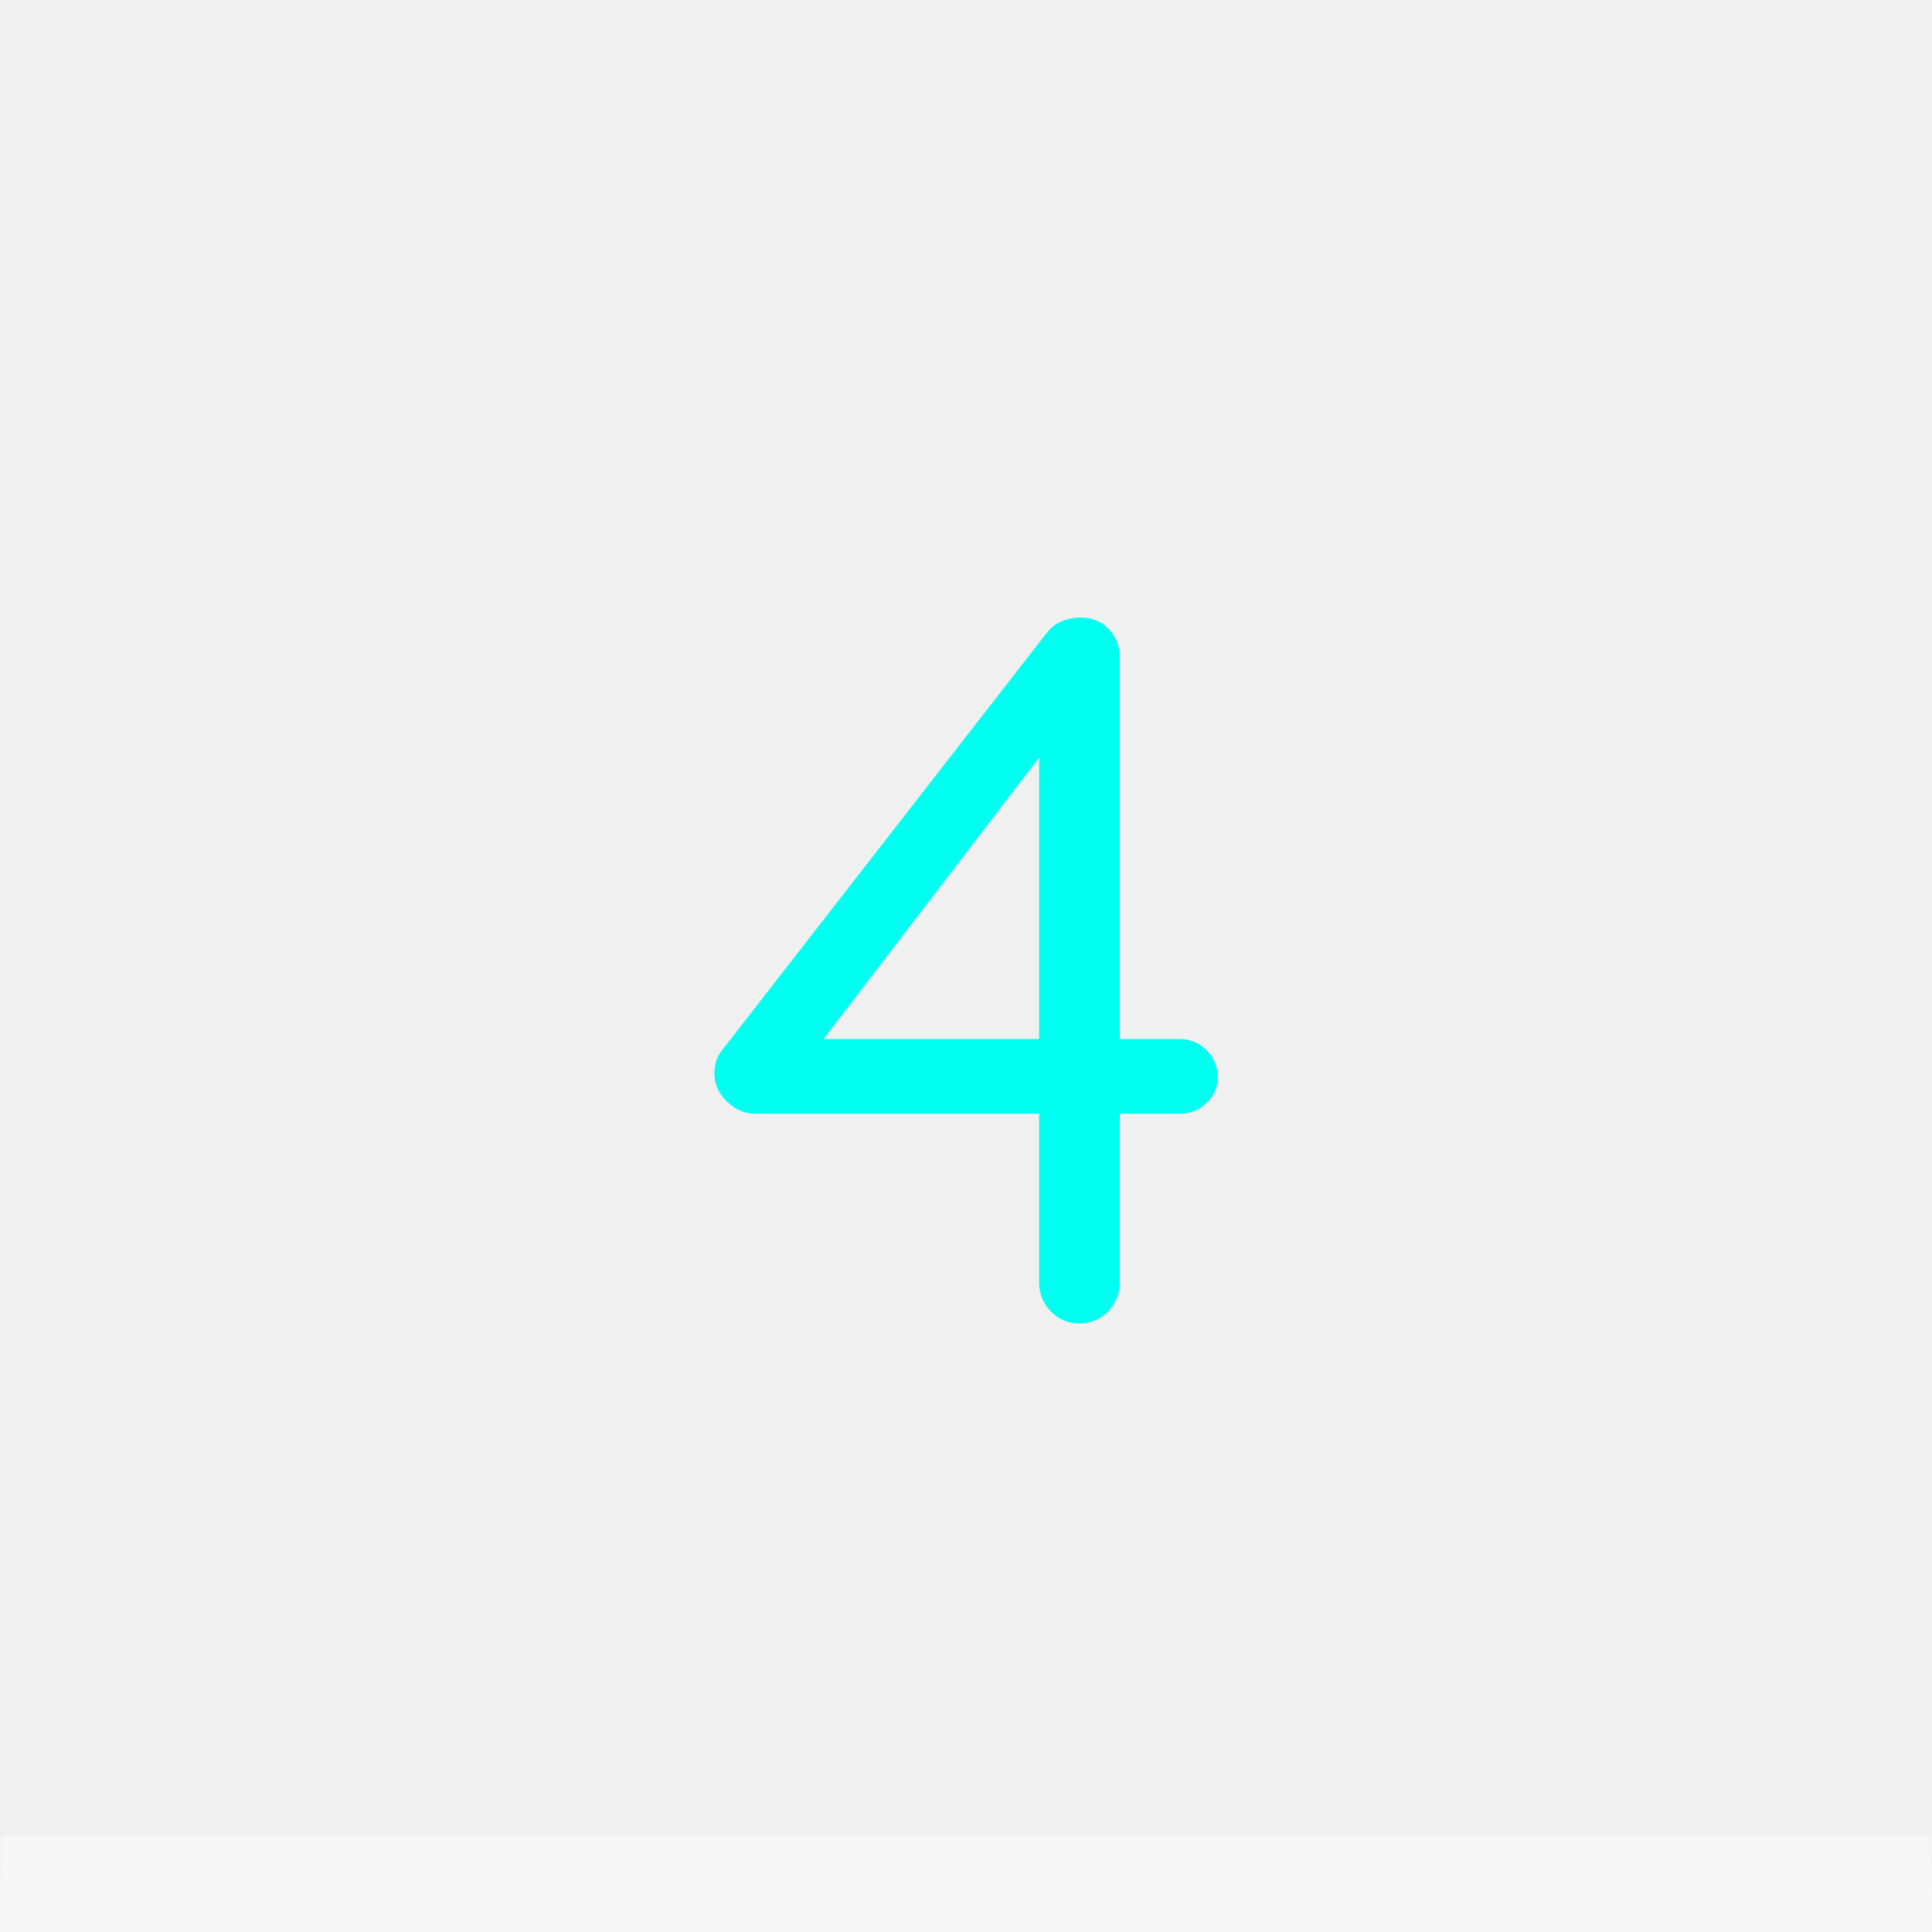
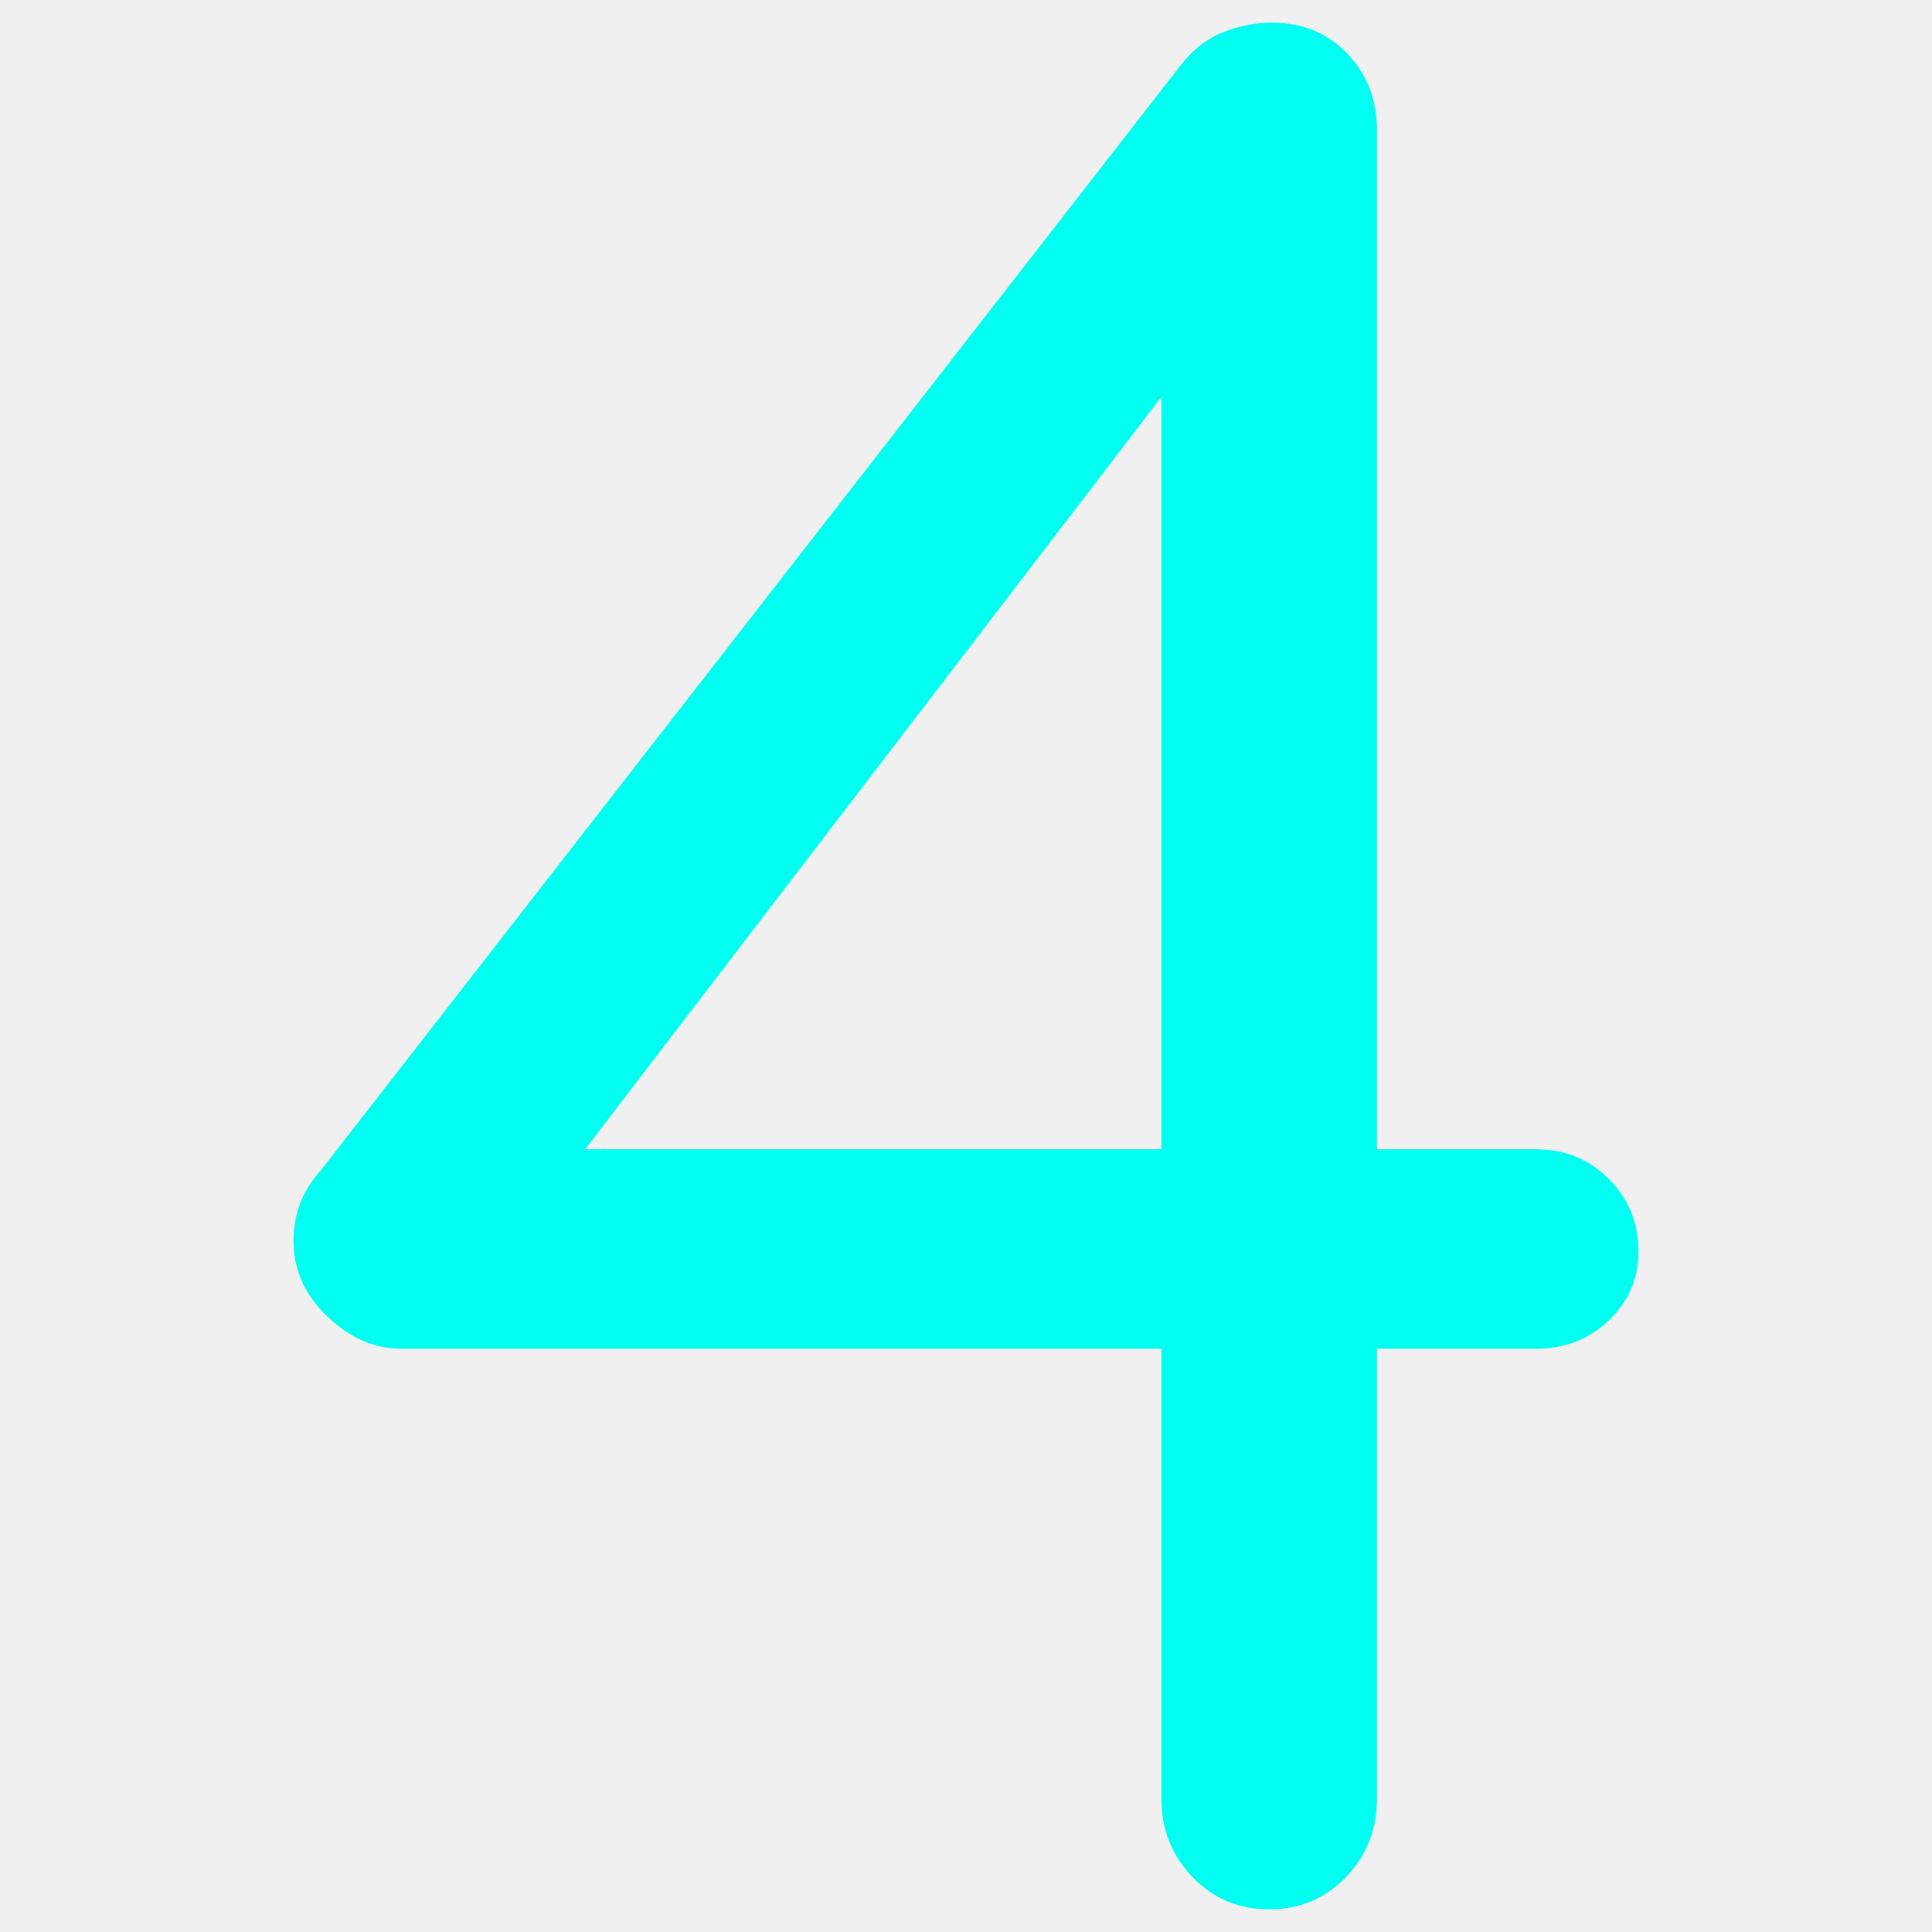
- <svg xmlns="http://www.w3.org/2000/svg" class="svg-snoweb svg-theme-light" x="0" y="0" width="100%" height="100%" viewBox="0 0 100 100" preserveAspectRatio="xMidYMid meet">
-   <defs>
-     <style>
+ <svg xmlns="http://www.w3.org/2000/svg" class="svg-snoweb svg-theme-light" x="0" y="0" width="512" height="512" viewBox="0 0 512 512" preserveAspectRatio="xMidYMid" version="1.1" id="svg4">
+   <defs id="defs1">
+     <style id="style1">
        
            
            
            
        

        .svg-fill-primary {
            fill: #00fff1;
        }

        .svg-fill-secondary {
            fill: #FFFFFF;
        }

        .svg-fill-tertiary {
            fill: #FFFFFF;
        }

        .svg-stroke-primary {
            stroke: #00fff1;
        }

        .svg-stroke-secondary {
            stroke: #FFFFFF;
        }

        .svg-stroke-tertiary {
            stroke: #FFFFFF;
        }
    </style>
  </defs>
  <clipPath id="clip-path-202406-0510-4228-d5c8e08b-670b-4249-9ddf-1073d85b54cf">
-     <rect x="0" y="95" width="100" height="5" />
+     <rect x="0" y="95" width="100" height="5" id="rect1" />
  </clipPath>
-   <g clip-path="url(#clip-path-202406-0510-4228-d5c8e08b-670b-4249-9ddf-1073d85b54cf)">
-     <rect opacity="0.25" filter="url(#svg-filter-glass)" class="svg-fill-tertiary" x="0" y="95" width="100" height="5">
-     </rect>
-     <g transform="translate(0, 50)">
-       <circle opacity="0.25" filter="url(#svg-filter-glass)" class="svg-fill-secondary svg-builder-circle" cx="50" cy="50" r="50">
-         </circle>
-     </g>
-   </g>
-   <g transform="translate(20.00, 20.00) scale(0.60, 0.60)">
-     <path d="M70.75,57.258c-.64-.638-1.422-.957-2.35-.957h-5.133V23.415c0-.986-.319-1.812-.957-2.479-.639-.666-1.45-1-2.436-1-.522,0-1.044,.102-1.566,.304-.522,.204-.987,.566-1.392,1.088L29.164,56.997c-.581,.639-.87,1.392-.87,2.262,0,.929,.362,1.74,1.088,2.437,.724,.695,1.522,1.044,2.392,1.044h24.534v14.528c0,.987,.333,1.827,1.001,2.523,.666,.696,1.492,1.044,2.479,1.044s1.812-.348,2.479-1.044c.666-.696,1-1.536,1-2.523v-14.528h5.133c.928,0,1.71-.305,2.35-.914,.637-.608,.957-1.349,.957-2.218,0-.928-.32-1.711-.957-2.35Zm-33.043-.957l18.601-24.283v24.283h-18.601Z" class="svg-fill-primary" />
+   <g transform="matrix(8.210315,0,0,8.210315,-154.5199,-157.6808)" id="g4">
+     <path d="M 70.75,57.258 C 70.11,56.62 69.328,56.301 68.4,56.301 H 63.267 V 23.415 c 0,-0.986 -0.319,-1.812 -0.957,-2.479 -0.639,-0.666 -1.45,-1 -2.436,-1 -0.522,0 -1.044,0.102 -1.566,0.304 -0.522,0.204 -0.987,0.566 -1.392,1.088 L 29.164,56.997 c -0.581,0.639 -0.87,1.392 -0.87,2.262 0,0.929 0.362,1.74 1.088,2.437 0.724,0.695 1.522,1.044 2.392,1.044 h 24.534 v 14.528 c 0,0.987 0.333,1.827 1.001,2.523 0.666,0.696 1.492,1.044 2.479,1.044 0.987,0 1.812,-0.348 2.479,-1.044 0.666,-0.696 1,-1.536 1,-2.523 V 62.74 H 68.4 c 0.928,0 1.71,-0.305 2.35,-0.914 0.637,-0.608 0.957,-1.349 0.957,-2.218 0,-0.928 -0.32,-1.711 -0.957,-2.35 z M 37.707,56.301 56.308,32.018 v 24.283 z" class="svg-fill-primary" id="path3" />
  </g>
</svg>
